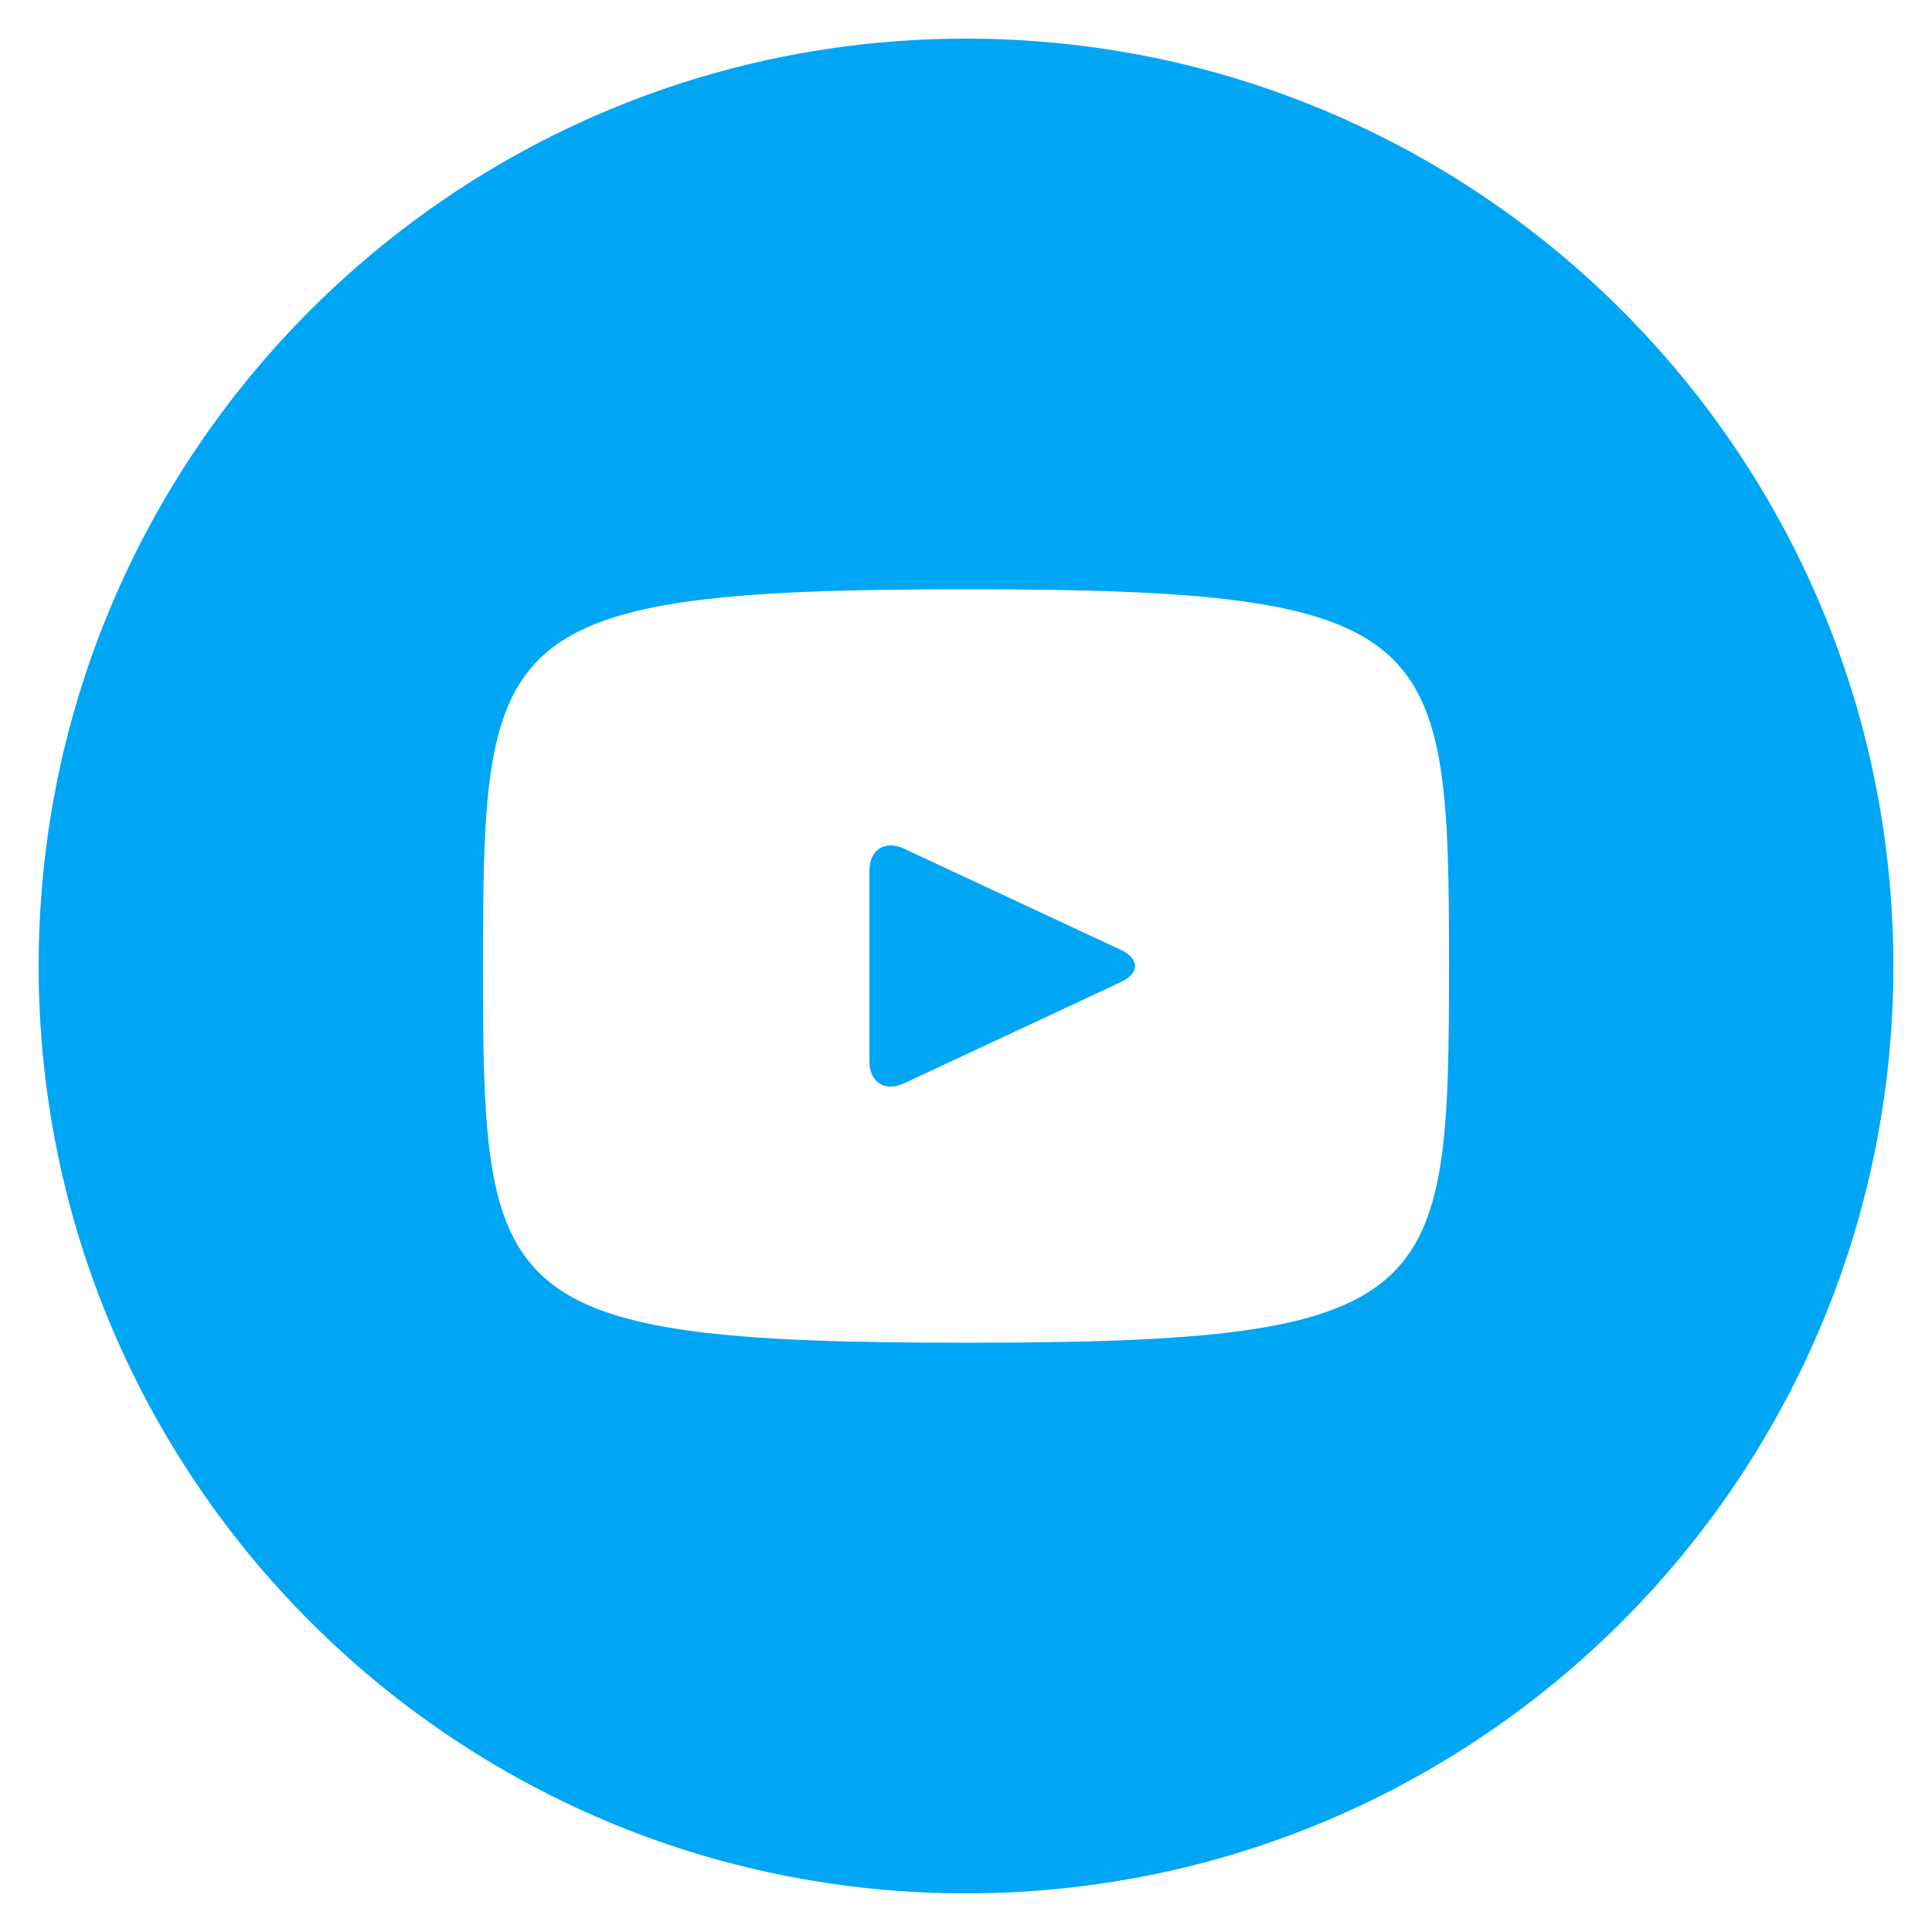
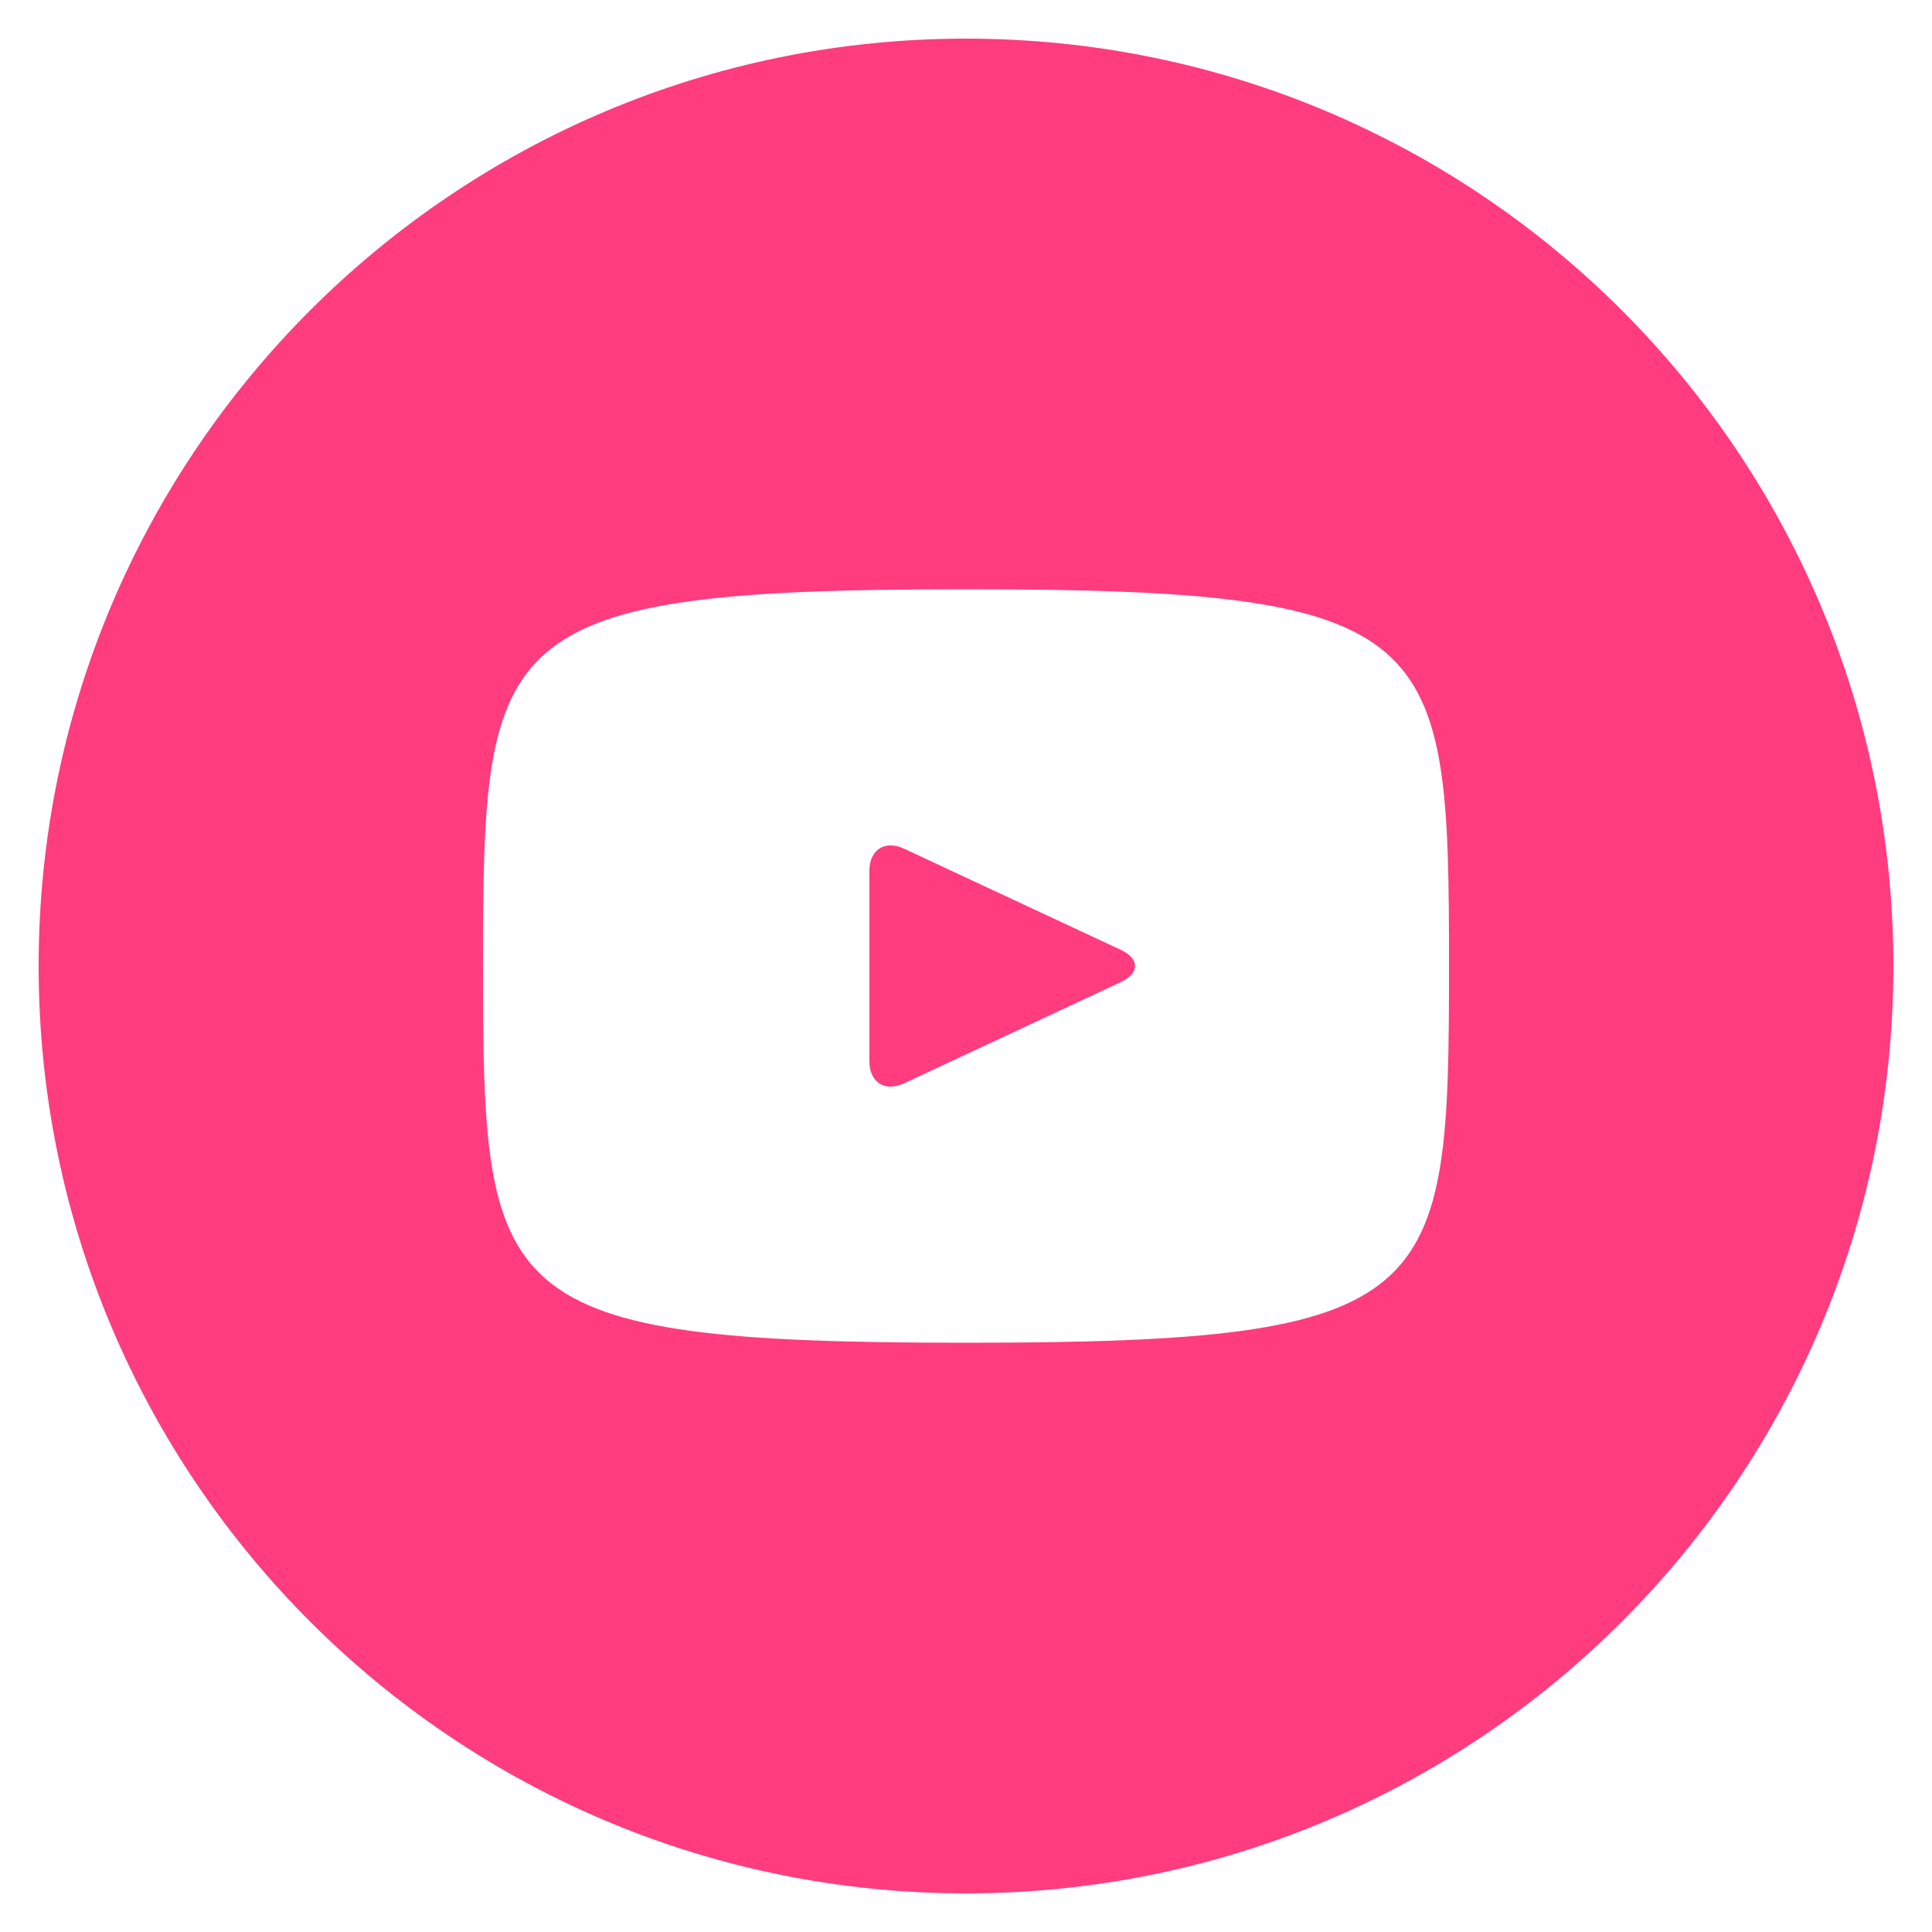
<svg xmlns="http://www.w3.org/2000/svg" width="29" height="29" viewBox="0 0 29 29" fill="none">
-   <path d="M16.824 14.258L13.568 12.738C13.284 12.606 13.05 12.754 13.05 13.069V15.931C13.05 16.246 13.284 16.394 13.568 16.262L16.823 14.742C17.109 14.609 17.109 14.391 16.824 14.258ZM14.5 0.58C6.812 0.58 0.58 6.812 0.58 14.5C0.58 22.188 6.812 28.42 14.5 28.42C22.188 28.42 28.42 22.188 28.42 14.5C28.42 6.812 22.188 0.58 14.5 0.58ZM14.5 20.155C7.375 20.155 7.25 19.513 7.25 14.5C7.25 9.487 7.375 8.845 14.5 8.845C21.625 8.845 21.75 9.487 21.75 14.5C21.75 19.513 21.625 20.155 14.5 20.155Z" fill="#00A6F3" />
+   <path d="M16.824 14.258L13.568 12.738C13.284 12.606 13.05 12.754 13.05 13.069V15.931C13.05 16.246 13.284 16.394 13.568 16.262L16.823 14.742C17.109 14.609 17.109 14.391 16.824 14.258ZM14.5 0.58C6.812 0.58 0.58 6.812 0.58 14.5C0.58 22.188 6.812 28.42 14.5 28.42C22.188 28.42 28.42 22.188 28.42 14.5C28.42 6.812 22.188 0.58 14.5 0.58ZM14.5 20.155C7.375 20.155 7.25 19.513 7.25 14.5C7.25 9.487 7.375 8.845 14.5 8.845C21.625 8.845 21.75 9.487 21.75 14.5C21.75 19.513 21.625 20.155 14.5 20.155Z" fill="#FF3C7D" />
</svg>
